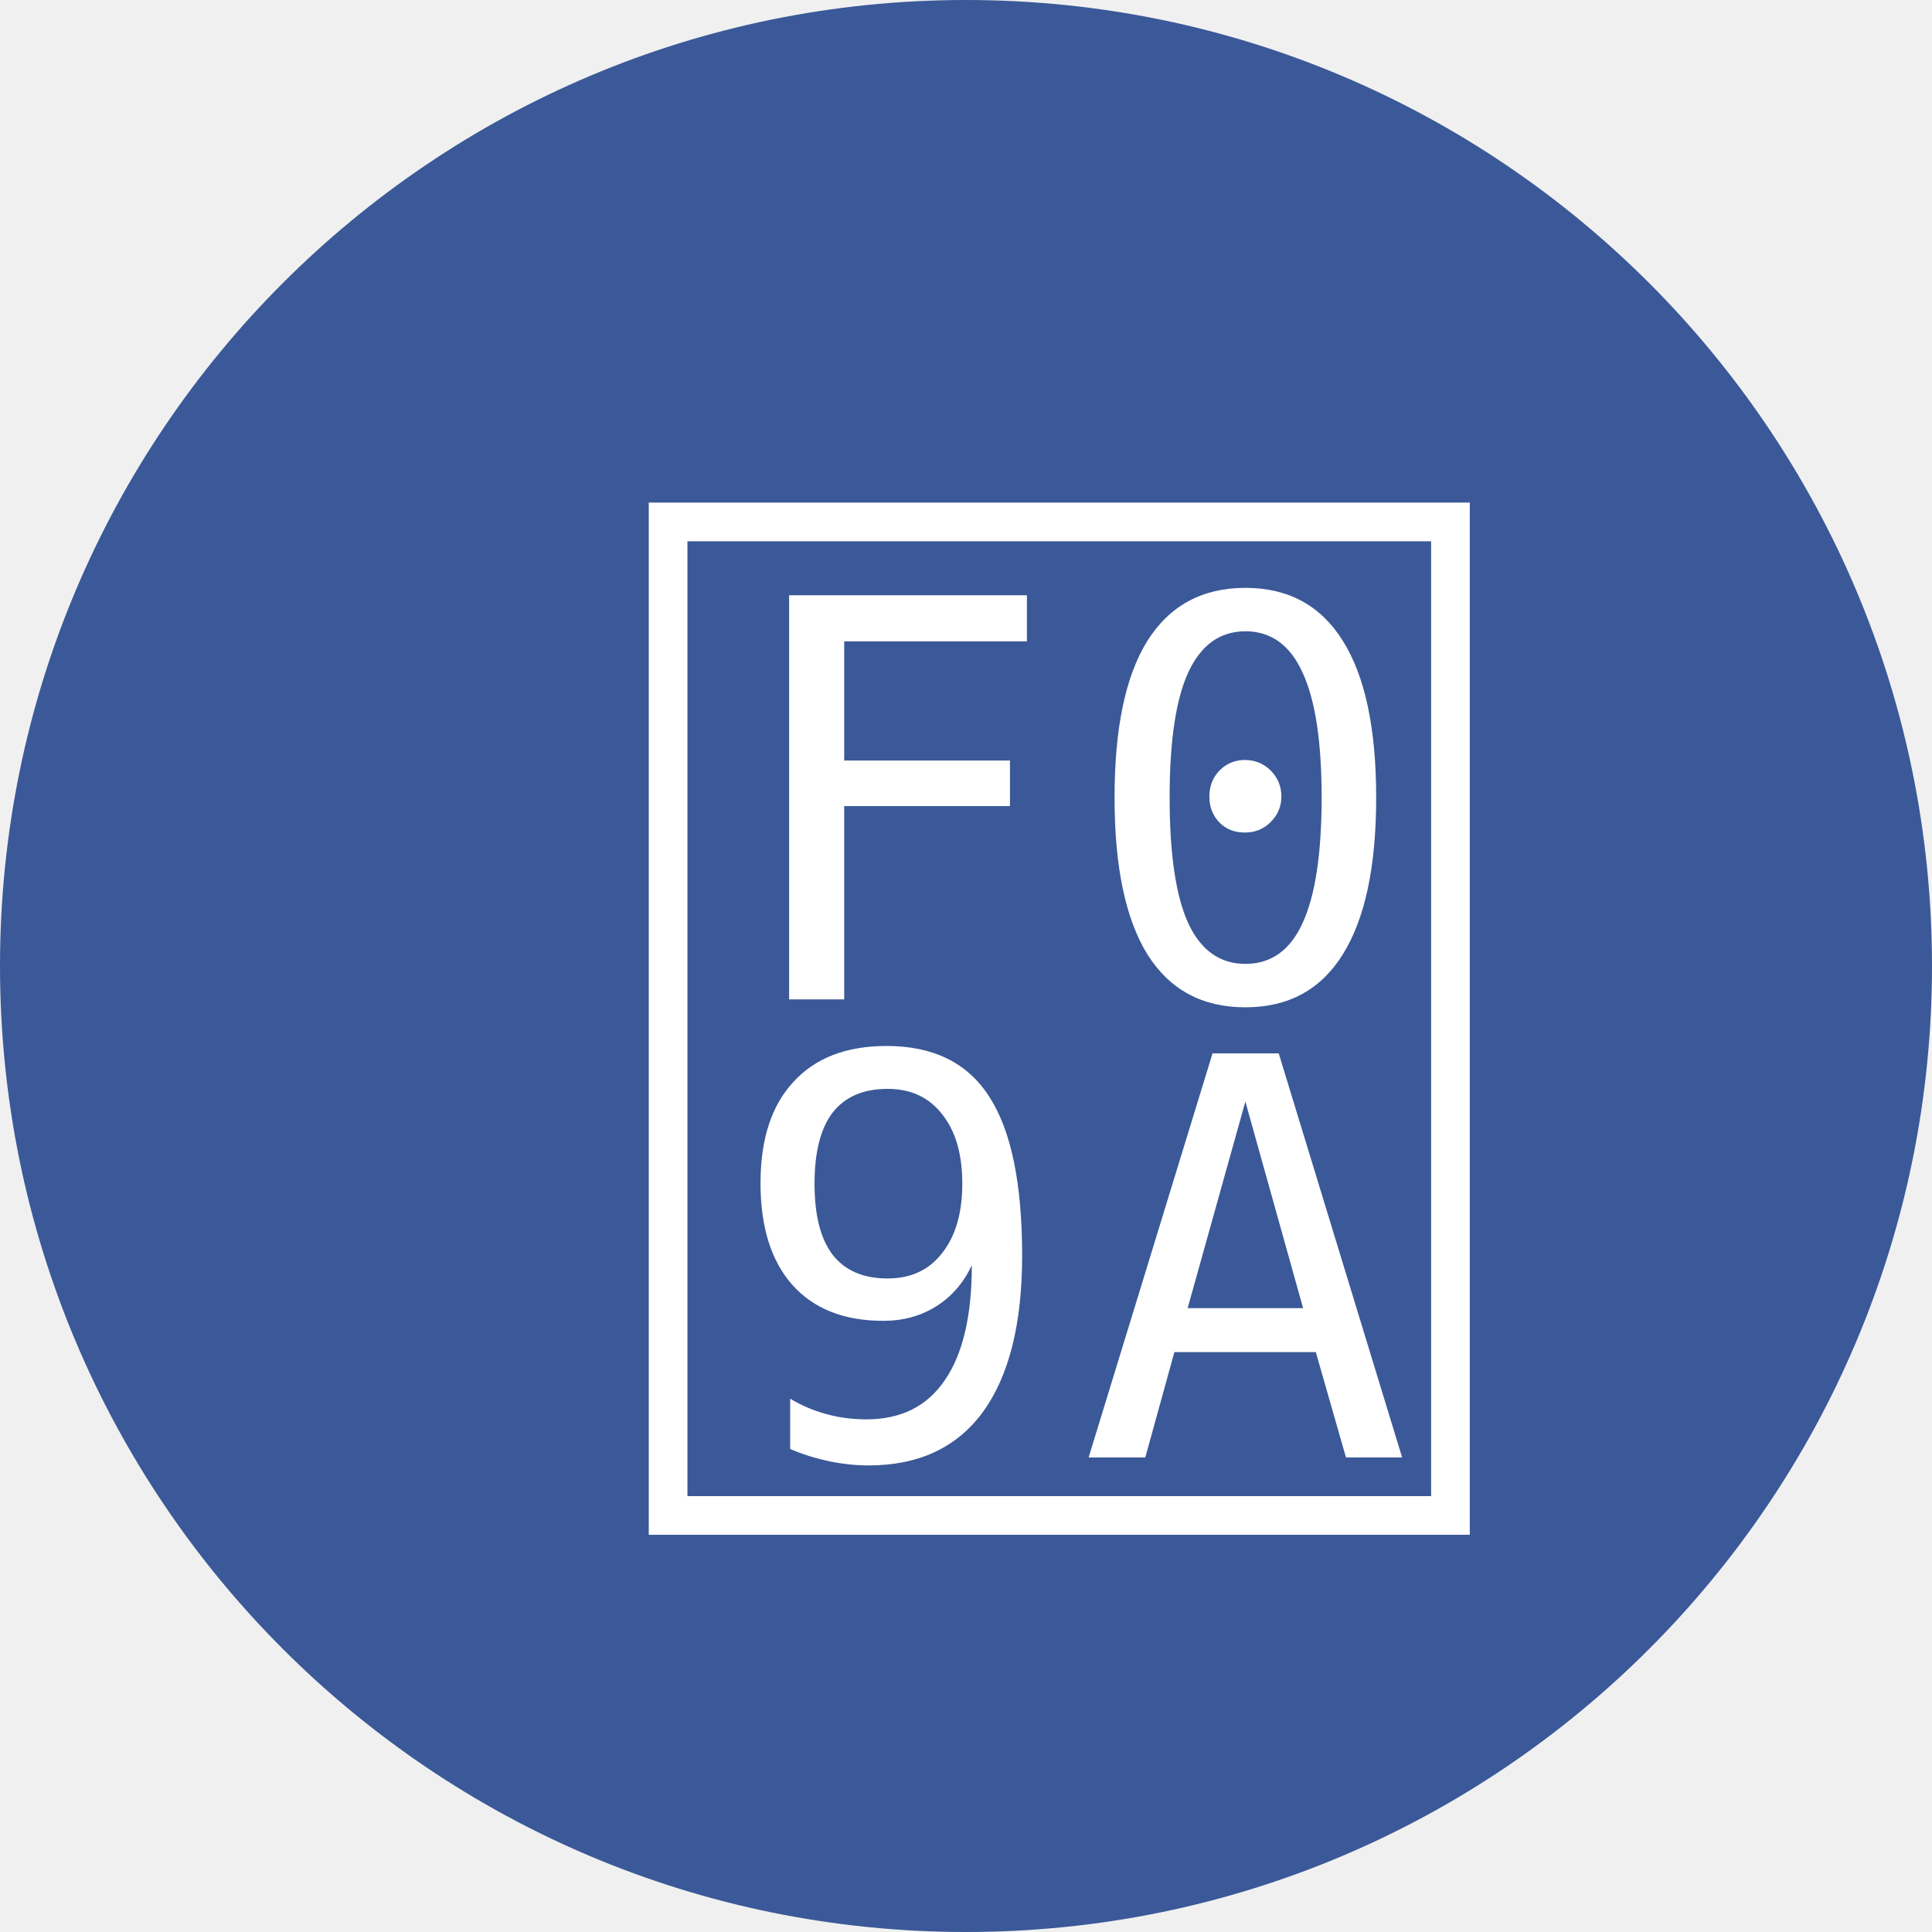
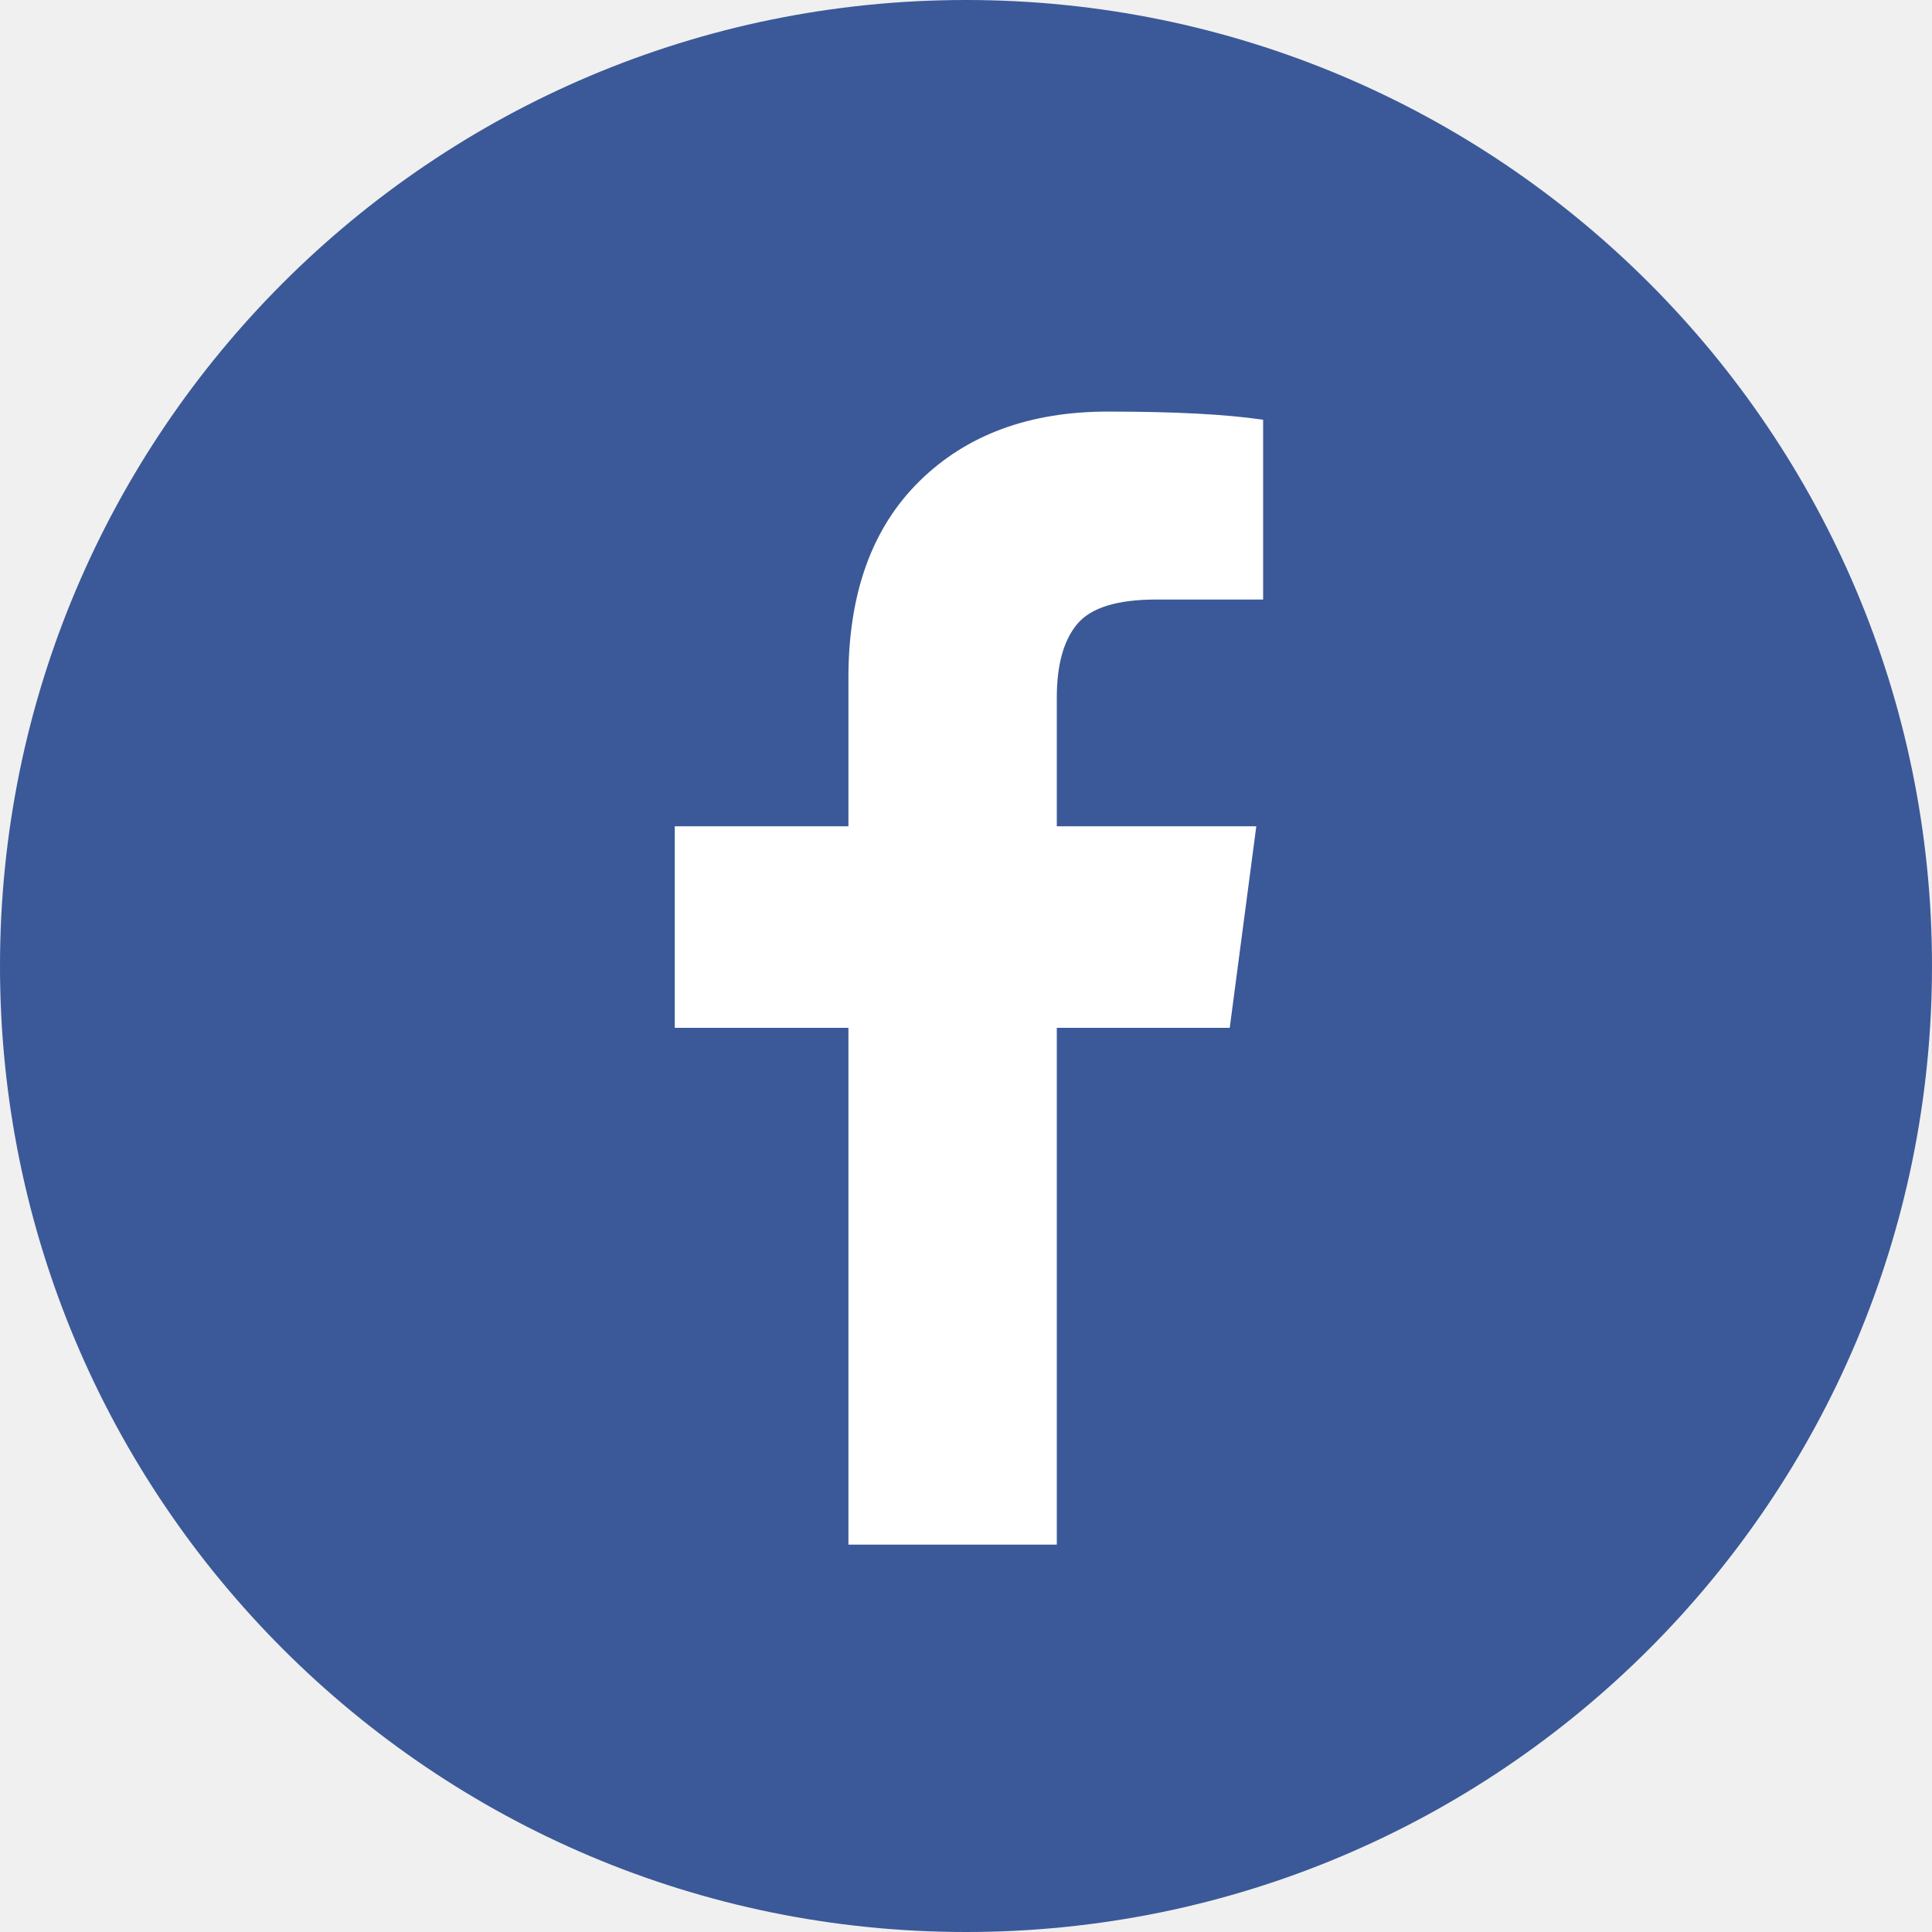
<svg xmlns="http://www.w3.org/2000/svg" width="57px" height="57px" viewBox="0 0 57 57" version="1.1">
  <defs />
  <g id="Symbols" stroke="none" stroke-width="1" fill="none" fill-rule="evenodd">
    <g id="fb">
      <circle id="Oval-3" fill="#3B5998" cx="28.5" cy="28.5" r="28.5" />
-       <text id="" font-family="FontAwesome" font-size="36" font-weight="normal" fill="#FFFFFF">
-         <tspan x="18" y="43"></tspan>
-       </text>
+       <path d="M37.266,12.384 L37.266,17.688 L34.112,17.688 C32.96,17.688 32.183,17.929 31.781,18.411 C31.379,18.893 31.179,19.616 31.179,20.58 L31.179,24.377 L37.065,24.377 L36.281,30.324 L31.179,30.324 L31.179,45.571 L25.031,45.571 L25.031,30.324 L19.908,30.324 L19.908,24.377 L25.031,24.377 L25.031,19.998 C25.031,17.507 25.728,15.575 27.121,14.202 C28.513,12.829 30.368,12.143 32.685,12.143 C34.654,12.143 36.181,12.223 37.266,12.384 Z" id="" fill="#FFFFFF" />
    </g>
  </g>
</svg>
